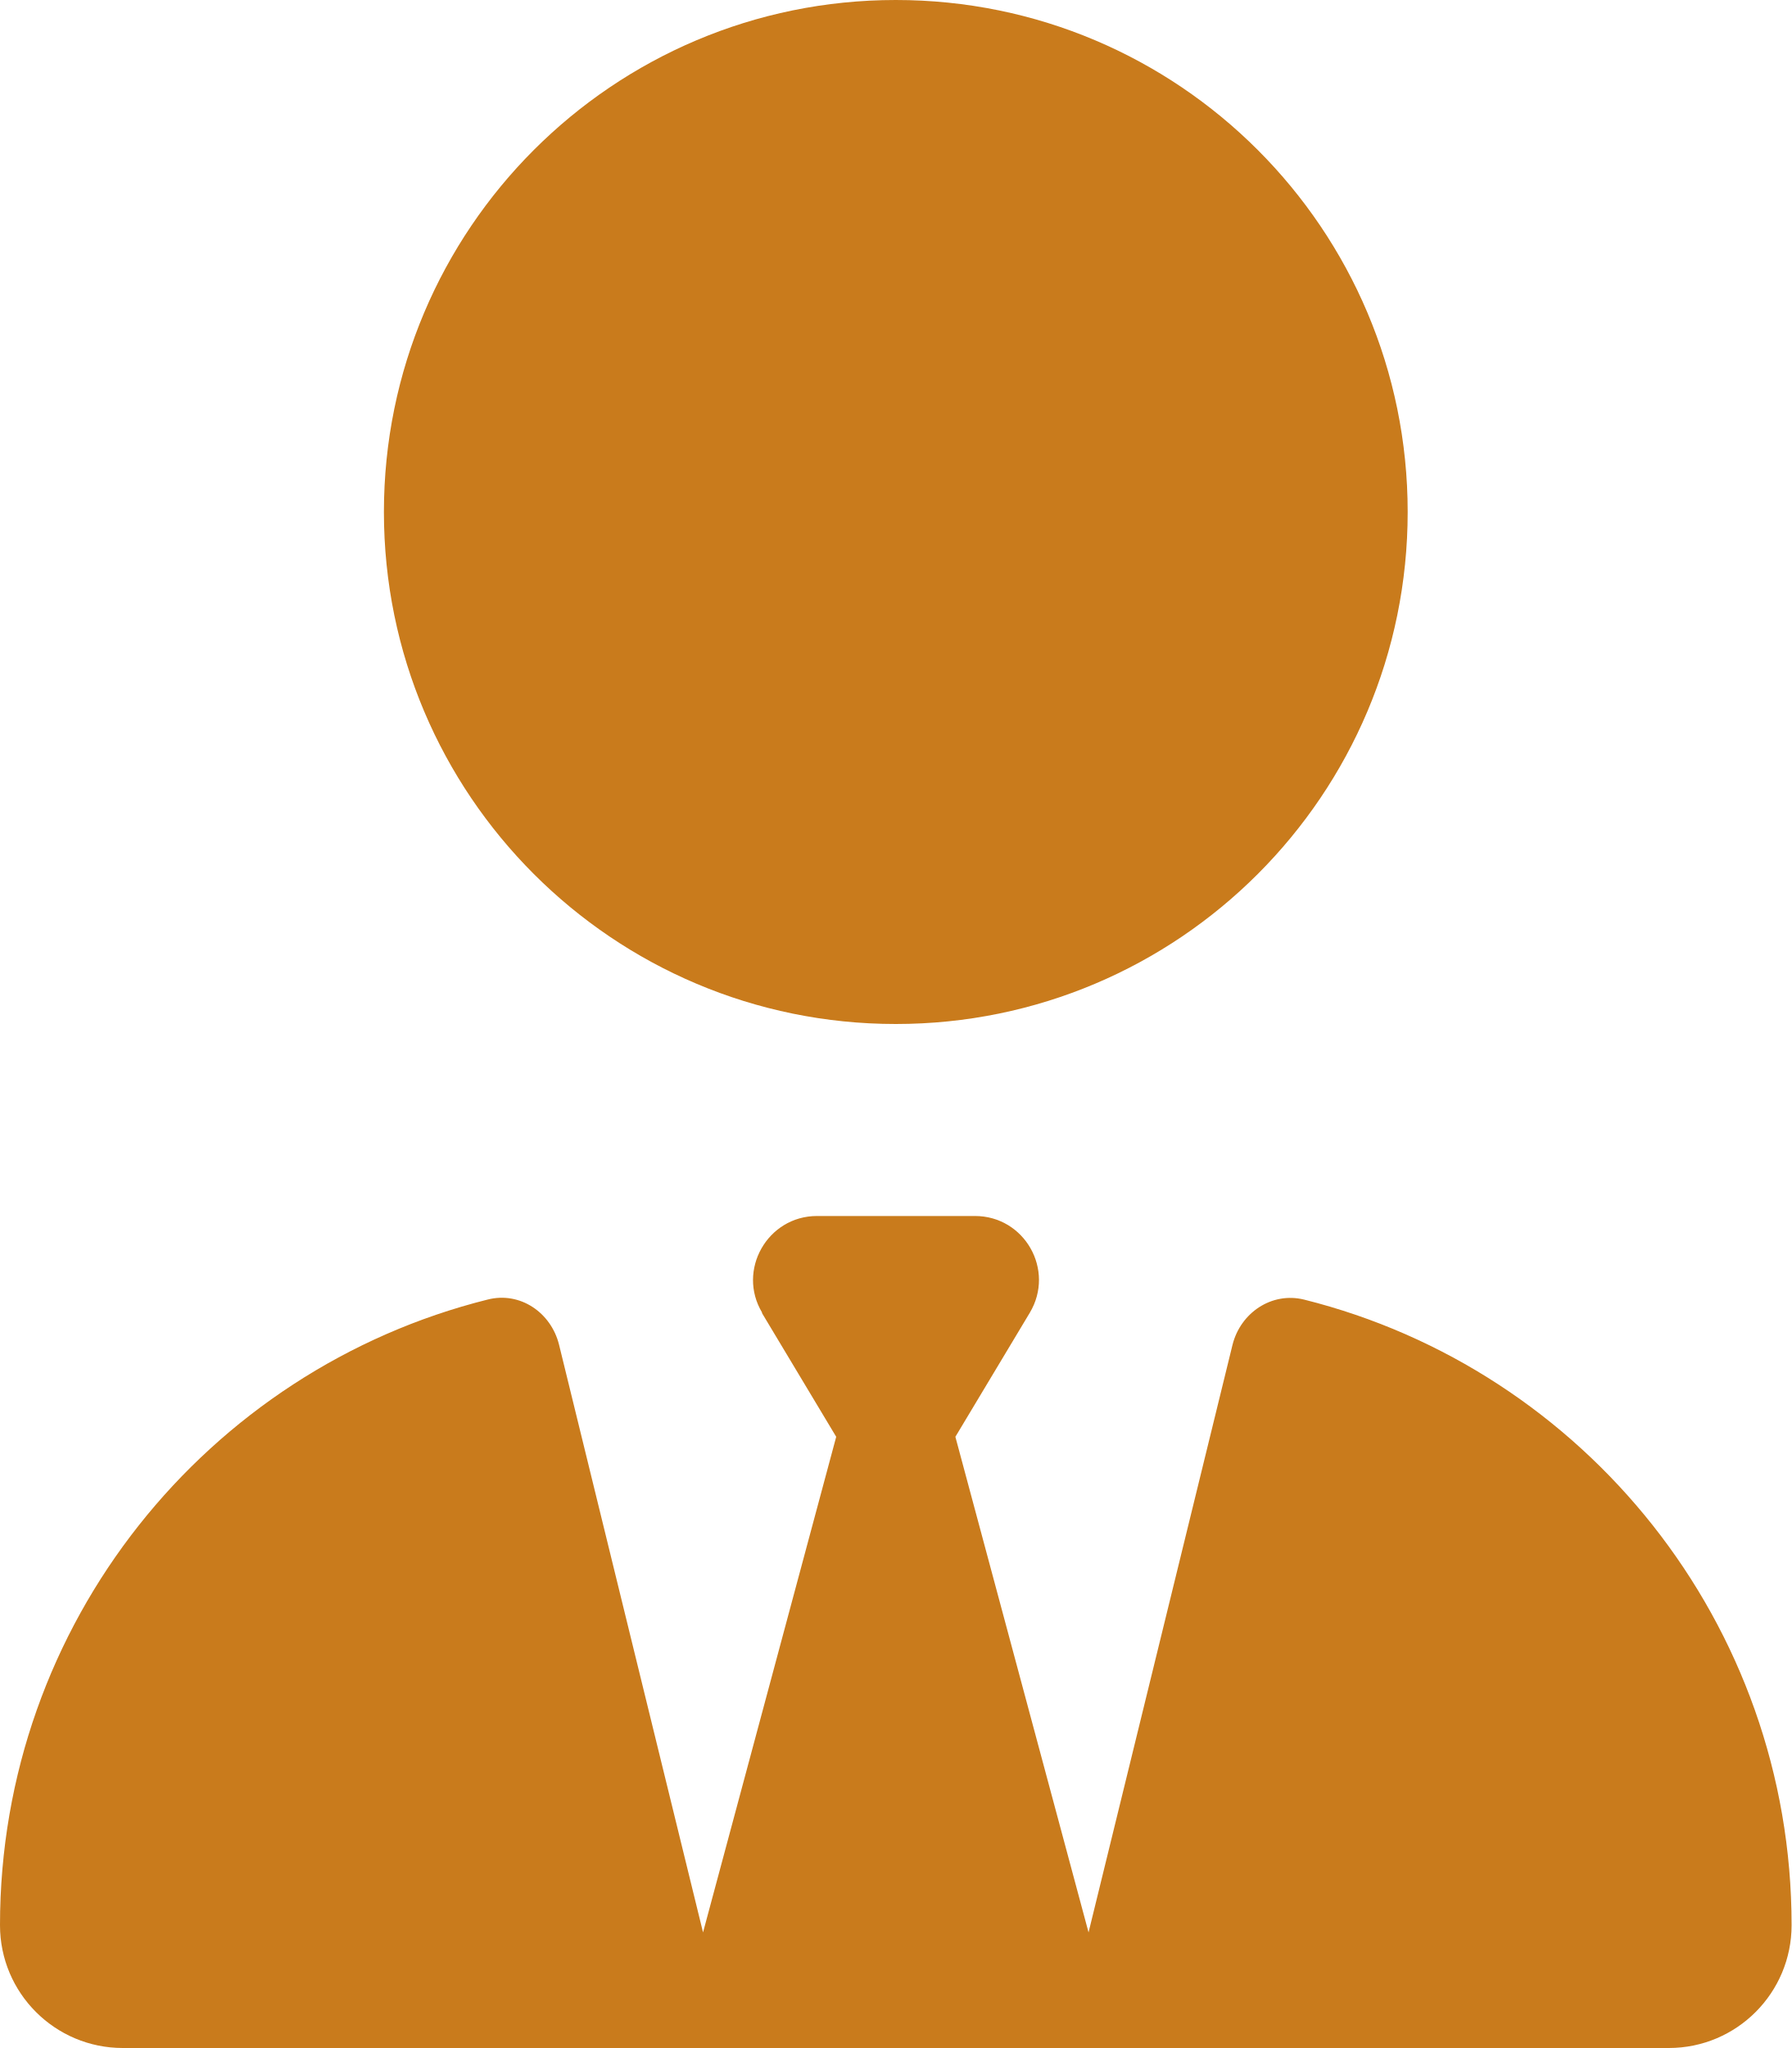
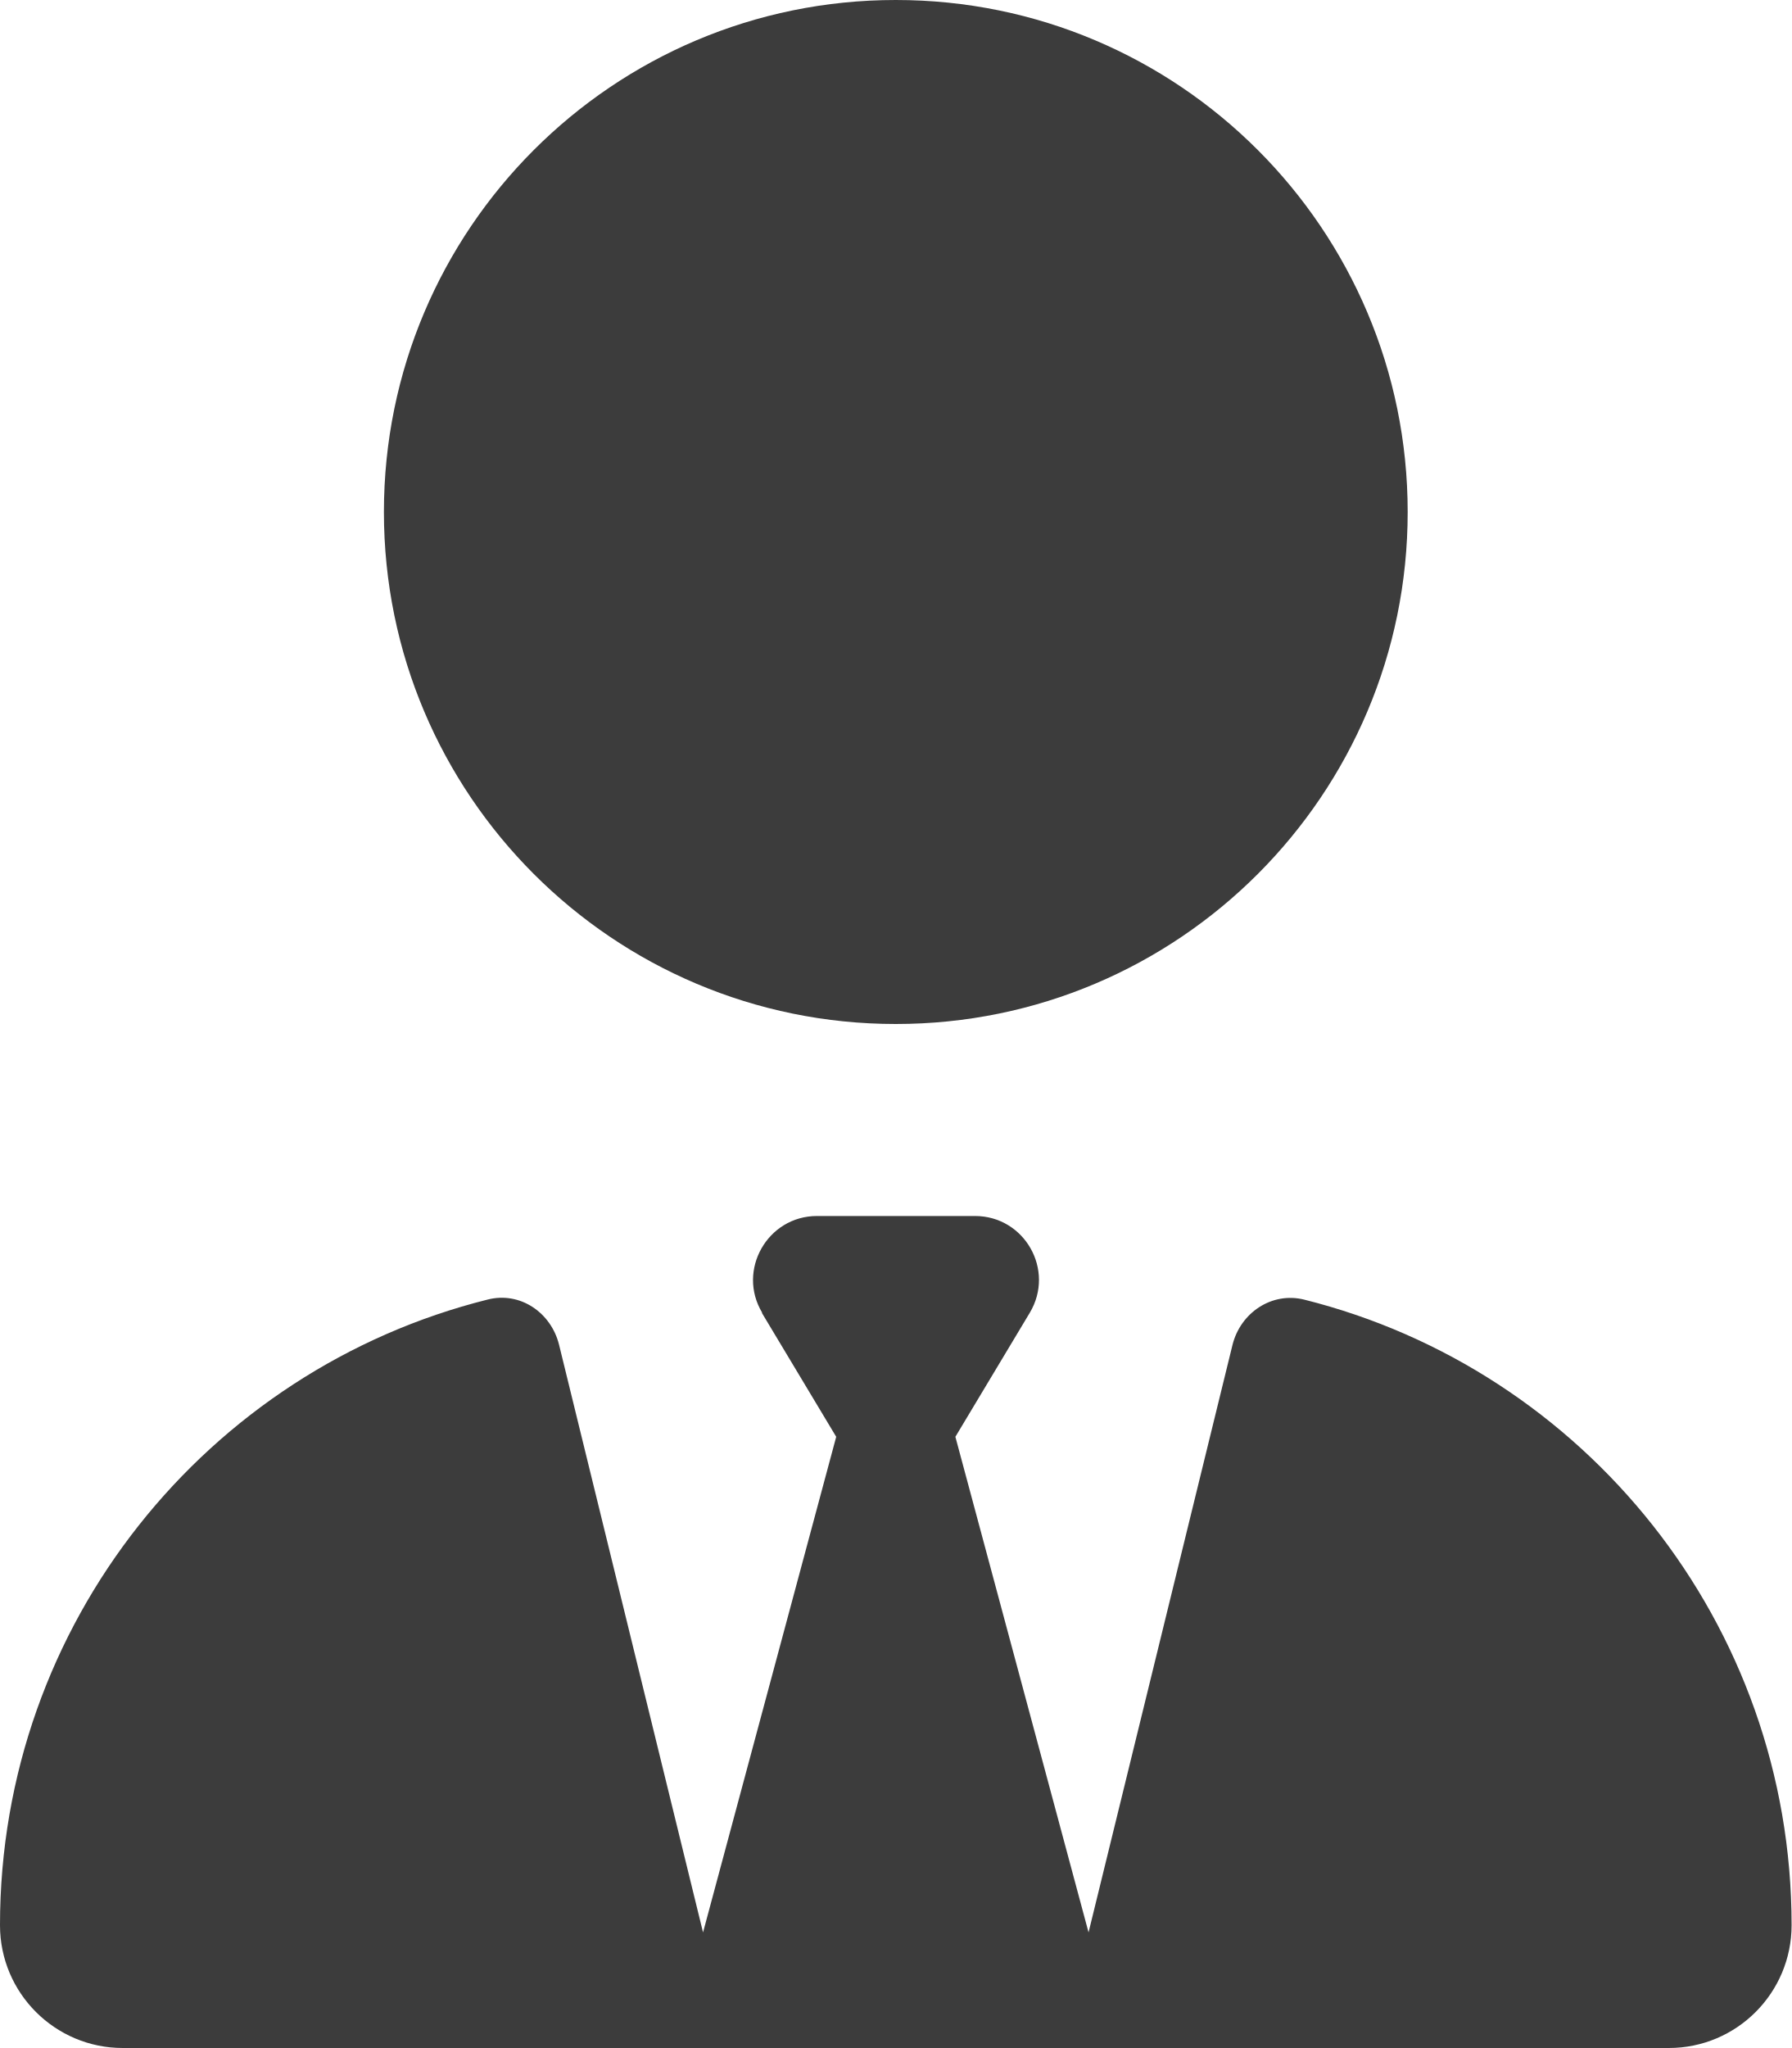
<svg xmlns="http://www.w3.org/2000/svg" height="16" width="14" viewBox="0 0 448 512">
-   <path d="M96 128a128 128 0 1 0 256 0A128 128 0 1 0 96 128zm94.5 200.2l18.6 31L175.8 483.1l-36-146.9c-2-8.1-9.8-13.4-17.9-11.3C51.9 342.4 0 405.8 0 481.3c0 17 13.8 30.7 30.7 30.7H162.5c0 0 0 0 .1 0H168 280h5.5c0 0 0 0 .1 0H417.3c17 0 30.7-13.8 30.7-30.7c0-75.5-51.9-138.9-121.9-156.4c-8.1-2-15.9 3.3-17.9 11.3l-36 146.9L238.9 359.2l18.6-31c6.4-10.7-1.3-24.2-13.7-24.2H224 204.3c-12.4 0-20.1 13.6-13.7 24.2z" fill="#c97b1c" />
+   <path d="M96 128a128 128 0 1 0 256 0A128 128 0 1 0 96 128zm94.5 200.2l18.6 31L175.8 483.1l-36-146.9c-2-8.1-9.8-13.4-17.9-11.3C51.9 342.4 0 405.8 0 481.3c0 17 13.8 30.7 30.7 30.7H162.5c0 0 0 0 .1 0H168 280h5.5c0 0 0 0 .1 0H417.3c17 0 30.7-13.8 30.7-30.7c0-75.5-51.9-138.9-121.9-156.4c-8.1-2-15.9 3.3-17.9 11.3l-36 146.9L238.9 359.2l18.6-31c6.4-10.7-1.3-24.2-13.7-24.2H224 204.3c-12.4 0-20.1 13.6-13.7 24.2z" fill="rgb(60, 60, 60)" />
</svg>
